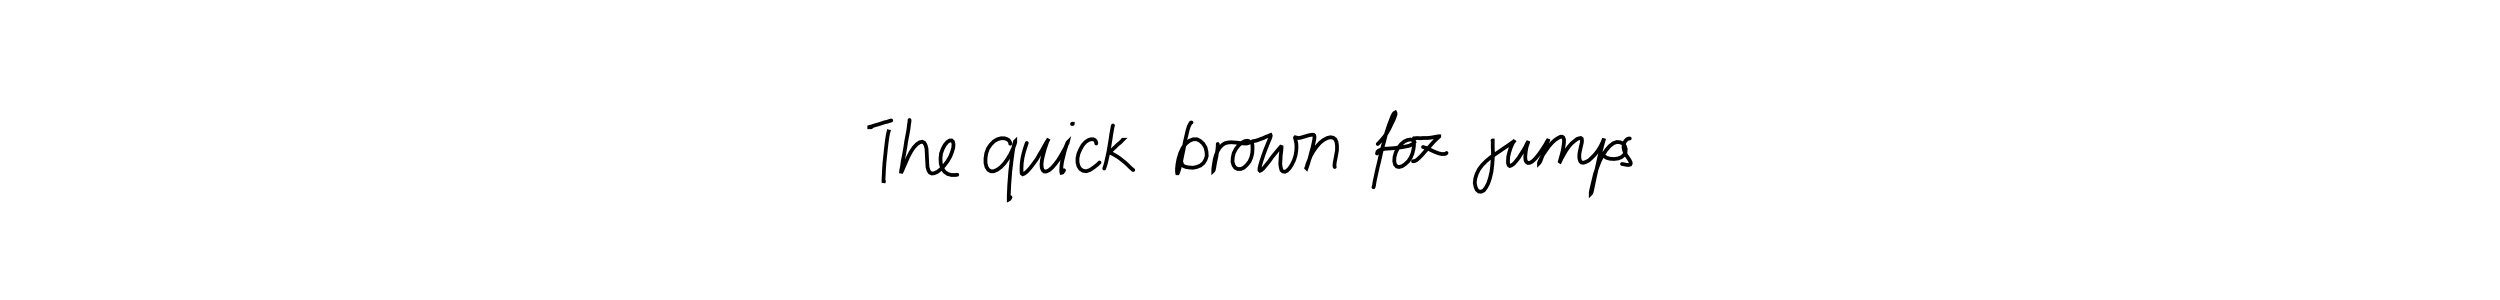
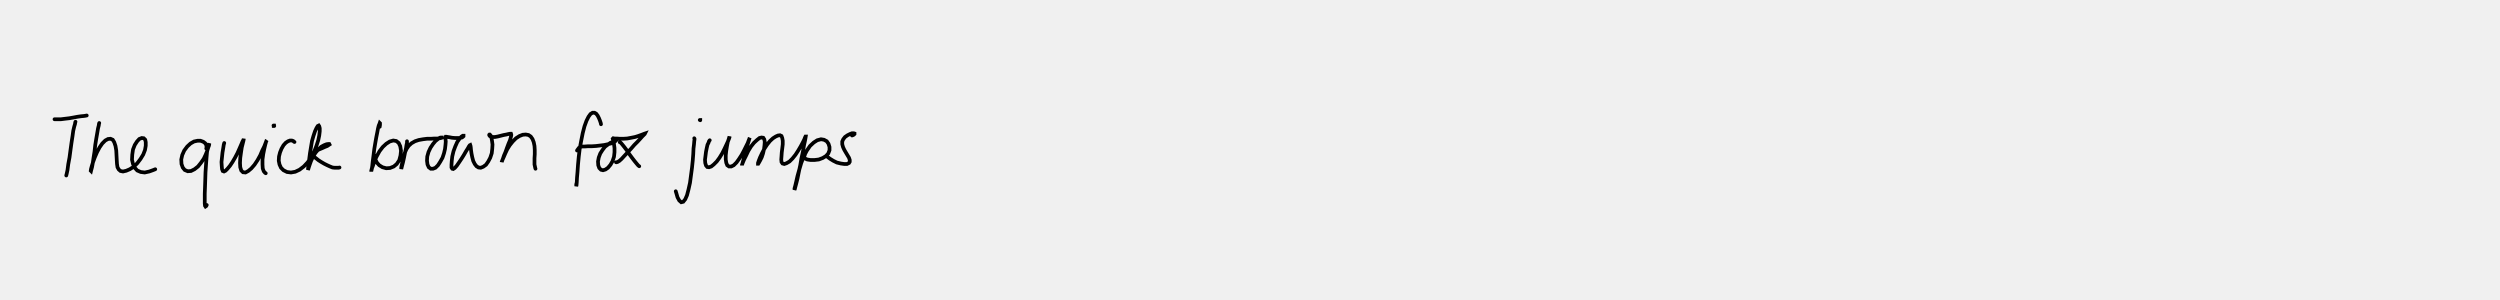
<svg xmlns="http://www.w3.org/2000/svg" viewBox="0 0 1000 120">
-   <rect width="1000" height="120" fill="white" />
-   <path d="M0,0 M355.5,52.2 L355.6,52.1 L355.6,52.0 L355.5,52.3 L355.3,53.1 L355.0,54.6 L354.7,56.7 L354.4,59.2 L354.1,62.1 L353.8,64.9 L353.6,67.7 L353.5,70.0 L353.4,71.8 L353.4,72.9 L353.4,73.1 L353.5,72.8 L353.6,72.5 M356.5,48.2 L356.4,48.2 L356.2,48.3 L355.7,48.4 L354.9,48.7 L353.9,48.9 L352.7,49.3 L351.5,49.7 L350.4,50.0 L349.4,50.3 L348.6,50.6 L348.0,50.7 L347.7,50.8 L347.7,50.9 L347.9,50.9 L348.2,50.9 L348.5,50.9 M363.8,48.0 L363.8,48.6 L363.6,49.8 L363.4,51.6 L363.0,53.8 L362.5,56.4 L362.1,59.1 L361.6,61.9 L361.1,64.4 L360.8,66.6 L360.5,68.1 L360.4,69.0 L360.4,69.3 L360.5,69.0 L360.9,68.2 L361.5,66.8 L362.3,65.0 L363.2,62.9 L364.3,60.8 L365.5,59.0 L366.7,57.7 L367.9,56.9 L368.9,56.7 L369.7,57.1 L370.2,58.0 L370.6,59.4 L370.7,61.3 L370.8,63.3 L370.9,65.2 L371.0,66.9 L371.4,68.2 L371.9,69.0 L372.7,69.4 L373.7,69.3 L375.0,68.7 L376.4,67.6 L377.7,66.2 L379.0,64.5 L380.1,62.6 L380.8,60.8 L381.3,59.1 L381.4,57.7 L381.2,56.7 L380.7,56.2 L379.9,56.2 L378.9,56.8 L377.9,58.0 L377.1,59.5 L376.4,61.4 L376.2,63.4 L376.3,65.4 L376.8,67.2 L377.8,68.7 L379.1,69.6 L380.6,70.0 L382.0,70.0 L382.9,69.9 M404.1,57.5 L404.1,57.2 L403.9,56.7 L403.5,56.1 L402.7,55.6 L401.7,55.3 L400.4,55.3 L399.0,55.7 L397.6,56.5 L396.3,57.8 L395.2,59.4 L394.5,61.3 L394.2,63.3 L394.2,65.2 L394.6,66.8 L395.3,67.9 L396.3,68.5 L397.5,68.5 L398.9,67.9 L400.4,66.8 L401.8,65.3 L403.0,63.6 L404.1,61.8 L404.9,60.1 L405.5,58.7 L405.9,57.6 L406.1,56.9 L406.1,56.5 L406.0,56.6 L405.9,57.1 L405.6,58.0 L405.3,59.5 L405.0,61.4 L404.7,63.6 L404.4,66.1 L404.1,68.6 L403.9,71.3 L403.7,73.8 L403.6,76.1 L403.5,78.0 L403.5,79.2 L403.5,79.8 L403.7,79.7 L404.0,79.3 L404.2,78.9 M410.7,57.2 L410.7,57.2 L410.6,57.5 L410.4,58.1 L410.0,59.3 L409.5,61.0 L409.0,63.1 L408.7,65.2 L408.6,67.1 L408.6,68.5 L408.7,69.4 L409.1,69.7 L409.8,69.4 L410.8,68.6 L412.0,67.3 L413.3,65.6 L414.7,63.7 L415.9,61.6 L417.1,59.6 L418.0,57.9 L418.8,56.6 L419.3,55.8 L419.5,55.5 L419.4,55.7 L419.0,56.4 L418.5,57.8 L417.9,59.6 L417.3,61.8 L416.8,63.9 L416.6,65.7 L416.7,67.1 L417.1,68.1 L417.7,68.6 L418.5,68.6 L419.6,68.1 L420.8,67.1 L422.1,65.6 L423.3,64.0 L424.4,62.2 L425.3,60.6 L426.1,59.2 L426.6,58.0 L427.0,57.3 L427.1,56.9 L427.0,57.0 L426.8,57.5 L426.4,58.7 L425.9,60.3 L425.4,62.3 L424.9,64.3 L424.6,66.2 L424.5,67.7 L424.5,68.7 L424.6,69.1 L425.0,69.0 L425.3,68.6 L425.6,68.1 M428.8,49.6 L428.9,49.5 L429.0,49.5 L429.1,49.5 L429.1,49.6 M438.5,57.4 L438.5,57.0 L438.3,56.5 L437.9,56.0 L437.3,55.7 L436.4,55.7 L435.4,56.0 L434.2,56.8 L433.1,58.0 L432.2,59.6 L431.4,61.4 L431.0,63.2 L431.0,65.0 L431.4,66.5 L432.1,67.6 L433.2,68.3 L434.5,68.5 L436.0,68.0 L437.6,66.9 L439.0,65.8 L439.8,65.0 M445.2,50.2 L445.1,50.4 L445.0,50.9 L444.8,52.0 L444.5,53.7 L444.2,55.8 L443.8,58.2 L443.4,60.6 L442.9,62.9 L442.5,64.7 L442.1,66.2 L441.8,67.0 L441.7,67.4 M449.1,55.9 L449.2,55.9 L449.1,56.0 L448.7,56.4 L448.1,57.0 L447.1,57.8 L446.1,58.8 L445.2,59.6 L444.5,60.3 L444.1,60.8 L443.9,61.0 L444.0,61.1 L444.5,61.3 L445.1,61.6 L446.0,62.1 L447.0,62.7 L448.0,63.4 L449.0,64.2 L450.0,65.0 L450.9,65.8 L451.7,66.6 L452.3,67.2 L452.8,67.6 L453.1,67.9 L453.3,68.0 M476.6,49.0 L476.5,49.0 L476.3,49.1 L476.0,49.6 L475.5,50.6 L475.0,52.2 L474.5,54.4 L473.9,57.0 L473.4,59.9 L472.8,62.7 L472.3,65.3 L471.8,67.2 L471.4,68.6 L471.1,69.3 L470.9,69.3 L470.8,68.7 L470.8,67.4 L471.0,65.6 L471.4,63.5 L472.1,61.2 L473.1,59.1 L474.4,57.4 L475.8,56.3 L477.3,55.7 L478.8,55.7 L480.1,56.4 L481.3,57.5 L482.2,59.0 L482.6,60.7 L482.7,62.4 L482.2,63.9 L481.4,65.2 L480.2,66.2 L478.7,66.8 L477.2,67.1 L475.7,67.0 L474.4,66.8 L473.4,66.4 L472.9,65.9 L472.7,65.5 L472.7,65.2 M487.1,57.6 L487.1,57.8 L487.1,58.4 L487.0,59.5 L486.8,61.0 L486.5,62.9 L486.1,64.7 L485.8,66.4 L485.6,67.6 L485.4,68.2 L485.3,68.3 L485.3,67.9 L485.4,66.9 L485.6,65.5 L485.9,63.7 L486.4,62.0 L487.1,60.3 L487.9,59.0 L488.9,58.0 L490.0,57.3 L491.2,57.0 L492.5,56.9 L493.8,57.0 L495.2,57.1 L496.5,57.3 L497.7,57.4 L498.7,57.4 L499.4,57.2 L499.8,57.0 L499.8,56.7 L499.4,56.4 L498.8,56.3 L497.8,56.5 L496.7,57.1 L495.5,58.1 L494.4,59.5 L493.5,61.2 L493.1,63.0 L493.0,64.7 L493.4,66.1 L494.1,67.1 L495.1,67.6 L496.3,67.6 L497.5,67.1 L498.7,66.0 L499.8,64.6 L500.5,63.0 L500.9,61.3 L501.0,59.8 L501.0,58.5 L500.9,57.5 L500.8,56.9 L500.9,56.6 L501.1,56.5 L501.6,56.4 L502.3,56.3 L503.2,56.0 L504.3,55.6 L505.4,55.2 L506.4,54.7 L507.3,54.4 L507.9,54.1 L508.2,54.0 L508.3,54.3 L508.1,55.1 L507.6,56.3 L506.9,58.0 L506.1,60.0 L505.3,62.2 L504.6,64.3 L504.1,66.0 L503.8,67.3 L503.8,68.1 L504.0,68.3 L504.5,68.1 L505.3,67.4 L506.3,66.2 L507.6,64.6 L508.8,62.9 L510.1,61.3 L511.1,60.1 L511.9,59.2 L512.3,58.7 L512.6,58.8 L512.6,59.3 L512.5,60.5 L512.3,62.0 L512.2,63.8 L512.1,65.6 L512.3,67.0 L512.6,68.1 L513.2,68.6 L514.0,68.7 L514.8,68.3 L515.8,67.3 L516.7,65.9 L517.6,64.1 L518.2,62.2 L518.5,60.4 L518.6,58.7 L518.5,57.3 L518.3,56.3 L518.1,55.5 L518.0,55.1 L518.1,54.9 L518.2,54.9 L518.4,55.0 L518.8,55.1 L519.4,55.2 L520.2,55.1 L521.2,54.8 L522.2,54.5 L523.2,54.2 L524.1,54.0 L524.8,53.9 L525.4,53.9 L525.7,54.2 L525.8,54.8 L525.7,55.8 L525.4,57.3 L525.0,59.1 L524.4,61.2 L523.9,63.2 L523.4,64.9 L523.0,66.2 L522.7,67.0 L522.6,67.3 L522.5,67.2 L522.7,66.7 L523.0,65.6 L523.6,64.1 L524.3,62.3 L525.4,60.4 L526.6,58.7 L528.0,57.1 L529.4,56.0 L530.9,55.2 L532.2,54.9 L533.3,55.1 L534.1,55.7 L534.6,56.8 L534.8,58.3 L534.8,60.0 L534.5,61.8 L534.2,63.4 L533.9,64.9 L533.8,65.9 L533.8,66.5 L533.9,66.8 M551.1,57.6 L551.6,57.1 L552.5,56.1 L553.7,54.7 L554.8,53.1 L555.8,51.3 L556.6,49.6 L557.4,48.0 L557.9,46.7 L558.2,45.8 L558.2,45.2 L558.1,45.0 L557.6,45.3 L557.0,46.3 L556.3,48.1 L555.4,50.5 L554.4,53.6 L553.5,57.1 L552.5,60.8 L551.7,64.4 L550.9,67.7 L550.3,70.5 L549.8,72.8 L549.6,74.2 L549.4,74.9 M550.8,61.4 L550.9,61.1 L551.0,60.7 L551.4,60.3 L552.0,60.0 L552.9,59.7 L554.1,59.5 L555.6,59.4 L557.2,59.3 L558.9,59.1 L560.7,58.9 L562.3,58.6 L563.7,58.3 L564.7,57.8 L565.5,57.4 L565.8,56.9 L565.6,56.4 L565.1,56.0 L564.2,55.8 L563.0,56.0 L561.7,56.6 L560.4,57.7 L559.2,59.2 L558.3,61.0 L557.8,62.8 L557.7,64.5 L558.0,65.8 L558.7,66.6 L559.6,66.8 L560.8,66.5 L562.0,65.7 L563.3,64.5 L564.3,63.0 L565.0,61.3 L565.4,59.6 L565.6,58.1 L565.5,56.9 L565.4,56.1 L565.4,55.6 L565.6,55.3 L566.1,55.3 L566.9,55.2 L568.0,55.3 L569.3,55.2 L570.8,55.2 L572.1,55.1 L573.3,54.9 L574.3,54.7 L575.0,54.6 L575.5,54.5 L575.7,54.5 L575.7,54.6 L575.4,54.9 L574.7,55.5 L573.8,56.4 L572.6,57.7 L571.4,59.1 L570.0,60.6 L568.8,62.0 L567.6,63.2 L566.7,64.0 L565.9,64.4 L565.4,64.5 L565.2,64.5 M569.2,58.8 L569.8,59.0 L570.6,59.2 L571.7,59.7 L572.7,60.2 L573.8,60.7 L574.8,61.1 L575.7,61.4 L576.6,61.6 L577.3,61.6 L577.8,61.6 L578.2,61.5 L578.4,61.4 L578.5,61.3 L578.6,61.2 L578.6,61.2 M597.0,56.2 L597.1,56.2 L597.1,56.4 L597.1,56.8 L597.1,57.7 L597.1,59.1 L597.2,61.0 L597.1,63.4 L596.9,66.0 L596.6,68.6 L596.0,71.2 L595.3,73.3 L594.4,75.0 L593.5,76.2 L592.4,76.7 L591.5,76.6 L590.7,75.9 L590.2,74.7 L589.9,73.2 L590.1,71.4 L590.7,69.5 L591.6,67.7 L592.9,66.0 L594.5,64.4 L596.3,62.9 L598.2,61.6 L600.1,60.3 L601.7,59.2 L603.2,58.2 L604.3,57.4 L605.2,56.8 L605.8,56.3 L606.0,56.0 L606.0,56.0 L605.8,56.3 L605.3,56.9 L604.8,57.9 L604.2,59.3 L603.7,60.9 L603.3,62.6 L603.2,64.1 L603.2,65.3 L603.5,66.1 L603.9,66.4 L604.5,66.2 L605.4,65.6 L606.4,64.5 L607.5,63.1 L608.5,61.5 L609.5,59.9 L610.3,58.5 L610.8,57.4 L611.2,56.8 L611.4,56.4 L611.4,56.4 L611.3,56.7 L611.1,57.4 L610.7,58.5 L610.4,59.9 L610.2,61.5 L610.1,62.9 L610.2,64.1 L610.6,64.8 L611.2,65.2 L612.0,65.1 L612.9,64.6 L614.0,63.6 L615.1,62.3 L616.2,60.8 L617.2,59.3 L618.1,57.9 L618.7,56.8 L619.2,56.0 L619.4,55.6 L619.4,55.6 L619.3,56.0 L618.9,57.0 L618.4,58.4 L617.8,60.1 L617.2,61.8 L616.6,63.3 L616.2,64.4 L615.8,65.1 L615.6,65.3 L615.6,65.1 L615.9,64.4 L616.4,63.4 L617.2,61.9 L618.3,60.3 L619.5,58.6 L620.8,57.1 L622.0,56.0 L623.2,55.2 L624.2,54.7 L624.9,54.7 L625.3,55.0 L625.6,55.8 L625.6,57.0 L625.4,58.5 L625.1,60.2 L624.7,61.8 L624.3,63.2 L624.0,64.3 L623.8,65.0 L623.7,65.2 L623.8,65.1 L624.1,64.5 L624.6,63.4 L625.4,62.0 L626.3,60.4 L627.4,58.8 L628.6,57.4 L629.8,56.4 L630.8,55.6 L631.7,55.3 L632.3,55.2 L632.7,55.5 L632.8,56.2 L632.7,57.2 L632.4,58.4 L632.1,59.8 L631.8,61.2 L631.7,62.5 L631.8,63.6 L632.1,64.5 L632.6,65.0 L633.4,65.1 L634.3,64.8 L635.5,64.2 L636.7,63.1 L637.9,61.9 L639.0,60.5 L639.9,59.1 L640.6,57.8 L641.1,56.7 L641.4,55.9 L641.6,55.5 L641.6,55.6 L641.5,56.0 L641.2,57.0 L640.8,58.5 L640.3,60.5 L639.7,62.9 L639.1,65.6 L638.5,68.3 L637.9,71.0 L637.4,73.4 L637.0,75.3 L636.7,76.7 L636.4,77.4 L636.3,77.5 L636.3,77.0 L636.5,75.9 L636.9,74.2 L637.4,72.1 L638.0,69.6 L638.9,67.0 L639.9,64.4 L641.1,62.1 L642.5,60.0 L643.9,58.4 L645.3,57.3 L646.7,56.8 L648.0,56.9 L649.2,57.4 L649.9,58.4 L650.3,59.6 L650.2,60.9 L649.6,62.0 L648.5,62.9 L647.2,63.4 L645.6,63.6 L644.0,63.5 L642.6,63.1 L641.6,62.4 L640.9,61.8 L640.6,61.3 M651.9,55.4 L651.8,55.4 L651.6,55.4 L651.2,55.5 L650.8,55.7 L650.3,56.2 L649.8,56.9 L649.5,57.9 L649.4,58.9 L649.6,60.0 L650.0,61.1 L650.5,62.1 L651.2,63.1 L651.8,64.0 L652.2,64.8 L652.3,65.4 L652.1,65.8 L651.4,66.0 L650.4,65.9 L649.5,65.7 L648.8,65.6 " stroke="black" stroke-width="1.5" fill="none" stroke-linecap="round" />
+   <path d="M340.8,54.2 L341.1,54.1 L341.5,53.9 L341.8,53.6 L341.8,53.4 L341.5,53.3 L340.8,53.3 L340.0,53.6 L339.0,54.1 L338.0,54.8 L337.3,55.7 L336.9,56.6 L336.9,57.7 L337.2,58.8 L337.7,59.9 L338.4,61.1 L339.0,62.1 L339.6,63.1 L339.9,64.0 L339.9,64.7 L339.6,65.2 L338.8,65.6 L337.7,65.6 L336.3,65.4 L334.7,65.0 L333.3,64.3 L332.0,63.5 L331.2,62.9 L330.7,62.5 M283.9,56.1 L283.8,56.2 L283.6,56.5 L283.4,57.1 L283.0,57.9 L282.7,59.2 L282.4,60.7 L282.2,62.3 L282.0,63.9 L282.1,65.2 L282.4,66.2 L282.9,66.8 L283.6,66.9 L284.5,66.6 L285.5,65.8 L286.7,64.6 L287.8,63.1 L288.9,61.3 L289.8,59.5 L290.6,57.8 L291.2,56.5 L291.6,55.5 L291.8,54.9 L291.8,54.6 L291.7,54.9 L291.5,55.6 L291.1,56.8 L290.8,58.4 L290.5,60.3 L290.3,62.1 L290.3,63.8 L290.5,65.1 L290.9,66.1 L291.6,66.6 L292.5,66.6 L293.5,66.1 L294.6,65.0 L295.6,63.6 L296.7,61.9 L297.6,60.2 L298.4,58.6 L299.1,57.2 L299.5,56.1 L299.8,55.4 L299.9,55.1 L299.8,55.3 L299.6,56.0 L299.2,57.3 L298.7,58.9 L298.2,60.8 L297.7,62.6 L297.3,64.2 L297.0,65.3 L296.8,66.0 L296.8,66.2 L296.8,65.9 L297.1,65.1 L297.6,63.9 L298.4,62.3 L299.3,60.4 L300.4,58.6 L301.6,57.1 L302.8,56.0 L303.8,55.2 L304.6,55.0 L305.3,55.1 L305.7,55.7 L305.9,56.7 L305.8,58.1 L305.6,59.7 L305.2,61.4 L304.7,62.9 L304.1,64.1 L303.6,65.0 L303.3,65.5 L303.2,65.5 L303.2,65.2 L303.5,64.3 L304.0,63.0 L304.8,61.3 L305.7,59.6 L306.8,57.9 L308.0,56.4 L309.2,55.3 L310.3,54.6 L311.2,54.2 L312.0,54.1 L312.6,54.4 L312.9,55.2 L313.1,56.3 L313.1,57.7 L312.9,59.4 L312.7,61.0 L312.6,62.5 L312.5,63.8 L312.6,64.8 L313.0,65.4 L313.7,65.6 L314.6,65.3 L315.8,64.6 L317.0,63.4 L318.2,61.9 L319.3,60.2 L320.3,58.5 L321.1,57.0 L321.7,55.8 L322.0,55.0 L322.2,54.6 L322.3,54.6 L322.2,55.2 L322.0,56.3 L321.6,58.1 L321.2,60.5 L320.6,63.2 L320.1,66.1 L319.5,68.9 L319.0,71.4 L318.5,73.4 L318.1,74.9 L317.9,75.7 L317.8,75.9 L317.8,75.4 L318.1,74.3 L318.5,72.6 L319.0,70.4 L319.7,67.9 L320.5,65.2 L321.5,62.6 L322.7,60.3 L324.0,58.4 L325.5,57.0 L326.9,56.1 L328.4,55.7 L329.6,55.9 L330.7,56.5 L331.4,57.5 L331.8,58.8 L331.8,60.1 L331.3,61.4 L330.4,62.4 L329.1,63.2 L327.5,63.8 L325.8,64.0 L324.2,64.0 L322.9,63.8 L322.0,63.4 L321.7,62.9 L321.7,62.4 L321.9,62.1 M279.9,48.0 L279.9,48.0 L280.0,48.0 L280.1,48.0 L280.1,48.1 M277.7,55.3 L277.7,55.3 L277.8,55.5 L277.8,55.8 L277.7,56.5 L277.6,57.7 L277.4,59.4 L277.3,61.6 L277.1,64.2 L276.8,67.1 L276.4,70.1 L276.0,73.1 L275.4,75.8 L274.8,78.1 L274.1,79.7 L273.3,80.7 L272.5,80.9 L271.7,80.2 L271.0,78.9 L270.6,77.5 L270.3,76.5 M247.9,56.9 L248.0,56.9 L248.2,57.0 L248.5,57.3 L249.0,57.9 L249.8,58.9 L250.7,60.1 L251.7,61.6 L252.8,63.1 L253.8,64.4 L254.7,65.5 L255.3,66.2 L255.7,66.5 M230.8,60.2 L231.0,59.9 L231.3,59.5 L231.6,59.1 L232.1,58.8 L232.9,58.6 L233.9,58.6 L235.2,58.5 L236.8,58.5 L238.4,58.4 L240.1,58.2 L241.7,58.0 L243.1,57.7 L244.3,57.4 L245.1,57.2 L245.6,57.0 L245.8,56.8 L245.6,56.8 L245.0,56.8 L244.2,57.1 L243.2,57.8 L242.0,58.7 L241.0,60.0 L240.1,61.4 L239.5,63.0 L239.2,64.6 L239.3,66.1 L239.7,67.2 L240.4,67.9 L241.2,68.1 L242.2,67.8 L243.2,67.1 L244.2,65.9 L245.0,64.5 L245.6,62.7 L245.8,60.9 L245.8,59.2 L245.6,57.7 L245.4,56.6 L245.2,55.9 L245.1,55.5 L245.3,55.3 L245.8,55.4 L246.7,55.4 L247.9,55.5 L249.3,55.5 L250.9,55.4 L252.5,55.1 L254.0,54.8 L255.3,54.4 L256.4,54.0 L257.2,53.7 L257.7,53.5 L258.0,53.4 L257.9,53.6 L257.6,53.9 L256.9,54.6 L256.1,55.5 L255.0,56.7 L253.7,58.0 L252.4,59.5 L251.0,61.0 L249.7,62.4 L248.6,63.6 L247.7,64.4 L247.0,64.8 L246.6,64.9 L246.4,64.9 M240.4,49.7 L240.3,49.2 L240.0,48.3 L239.6,47.3 L239.1,46.3 L238.5,45.5 L237.8,45.1 L237.0,45.1 L236.2,45.6 L235.4,46.7 L234.6,48.3 L233.8,50.5 L233.1,53.2 L232.5,56.2 L231.9,59.4 L231.5,62.7 L231.2,65.9 L231.0,68.8 L230.8,71.1 L230.7,73.0 L230.6,74.1 L230.5,74.5 L230.5,74.3 L230.5,73.8 L230.6,73.3 M162.8,56.5 L162.8,56.5 L162.8,56.7 L162.8,57.1 L162.6,58.0 L162.4,59.3 L162.0,61.1 L161.6,63.1 L161.2,64.9 L160.8,66.4 L160.6,67.2 L160.5,67.6 L160.5,67.5 L160.5,67.0 L160.7,66.0 L161.0,64.6 L161.4,63.0 L161.9,61.2 L162.6,59.6 L163.5,58.3 L164.6,57.3 L166.0,56.5 L167.5,56.0 L169.2,55.7 L170.8,55.5 L172.4,55.5 L173.8,55.4 L175.0,55.4 L175.9,55.3 L176.4,55.2 L176.7,55.1 L176.7,55.0 L176.4,55.0 L175.9,55.1 L175.2,55.6 L174.2,56.4 L173.2,57.6 L172.2,59.1 L171.4,60.8 L170.9,62.6 L170.8,64.3 L171.0,65.8 L171.5,66.9 L172.3,67.5 L173.2,67.5 L174.2,67.1 L175.2,66.1 L176.1,64.7 L177.0,63.1 L177.6,61.3 L178.0,59.6 L178.2,57.9 L178.3,56.6 L178.2,55.6 L178.2,55.0 L178.3,54.7 L178.6,54.7 L179.1,54.8 L179.8,54.9 L180.8,55.1 L182.0,55.2 L183.1,55.2 L184.0,55.2 L184.8,55.0 L185.2,54.7 L185.4,54.5 L185.4,54.3 L185.1,54.3 L184.5,54.7 L183.8,55.5 L182.9,56.8 L182.1,58.6 L181.4,60.5 L180.9,62.6 L180.7,64.4 L180.6,65.9 L180.6,67.0 L180.9,67.5 L181.3,67.6 L181.9,67.2 L182.7,66.3 L183.6,65.0 L184.6,63.5 L185.6,61.9 L186.4,60.5 L187.1,59.4 L187.6,58.5 L187.9,58.1 L188.1,58.0 L188.2,58.3 L188.3,58.9 L188.4,60.0 L188.6,61.4 L188.9,62.9 L189.3,64.4 L189.9,65.6 L190.6,66.5 L191.4,67.0 L192.3,67.1 L193.3,66.7 L194.4,65.9 L195.3,64.6 L196.1,63.1 L196.7,61.3 L196.9,59.5 L197.0,57.8 L196.8,56.3 L196.6,55.2 L196.4,54.4 L196.1,54.0 L195.9,53.8 L195.8,53.8 L195.7,53.9 L195.7,54.1 L195.9,54.4 L196.3,54.7 L197.0,54.8 L198.0,54.8 L199.1,54.6 L200.3,54.3 L201.5,54.0 L202.6,53.8 L203.4,53.6 L204.0,53.5 L204.4,53.5 L204.5,53.8 L204.5,54.2 L204.3,55.0 L204.0,56.1 L203.4,57.5 L202.8,59.1 L202.2,60.8 L201.6,62.2 L201.2,63.4 L200.9,64.2 L200.7,64.7 L200.7,64.8 L200.8,64.5 L201.0,63.9 L201.5,62.8 L202.1,61.4 L202.9,59.7 L203.9,58.1 L205.1,56.6 L206.4,55.3 L207.8,54.4 L209.1,53.9 L210.3,53.8 L211.4,54.0 L212.3,54.6 L213.0,55.6 L213.5,56.9 L213.8,58.4 L213.9,60.0 L213.9,61.7 L213.8,63.3 L213.8,64.7 L213.8,65.8 L214.0,66.7 L214.1,67.2 L214.2,67.5 M151.9,50.7 L151.9,50.4 L152.0,50.0 L152.0,49.5 L152.0,49.3 L151.9,49.2 L151.8,49.5 L151.5,50.2 L151.2,51.4 L150.9,53.0 L150.5,55.0 L150.1,57.3 L149.7,59.7 L149.4,62.2 L149.1,64.5 L148.9,66.4 L148.7,67.7 L148.5,68.5 L148.5,68.7 L148.5,68.3 L148.7,67.5 L149.2,66.2 L149.8,64.4 L150.7,62.5 L151.8,60.5 L153.1,58.8 L154.5,57.5 L155.9,56.6 L157.3,56.2 L158.5,56.4 L159.5,57.2 L160.1,58.5 L160.4,60.3 L160.2,62.2 L159.7,64.1 L158.7,65.6 L157.5,66.6 L156.0,67.2 L154.5,67.3 L153.0,66.9 L151.7,66.1 L150.8,65.1 L150.2,63.9 L150.1,62.9 L150.1,62.3 M117.8,56.8 L117.6,56.7 L117.3,56.4 L116.7,56.2 L116.0,56.2 L115.2,56.5 L114.3,57.1 L113.4,58.1 L112.6,59.5 L112.0,61.0 L111.6,62.6 L111.5,64.3 L111.8,65.8 L112.4,67.1 L113.4,68.1 L114.8,68.8 L116.4,69.0 L118.1,68.7 L119.8,67.9 L121.5,66.6 L123.1,64.9 L124.5,62.8 L125.7,60.6 L126.6,58.3 L127.3,56.1 L127.7,54.2 L127.9,52.5 L127.9,51.3 L127.7,50.5 L127.5,50.2 L127.1,50.4 L126.6,51.2 L126.0,52.5 L125.4,54.3 L124.8,56.4 L124.4,58.8 L124.0,61.2 L123.7,63.5 L123.5,65.4 L123.3,66.8 L123.2,67.6 L123.2,67.9 L123.3,67.7 L123.5,67.0 L123.9,65.8 L124.4,64.4 L125.2,62.7 L126.2,61.1 L127.3,59.8 L128.5,58.7 L129.6,58.1 L130.6,57.7 L131.3,57.6 L131.7,57.6 L131.8,57.8 L131.5,58.0 L130.9,58.4 L129.9,58.8 L128.8,59.3 L127.6,59.8 L126.6,60.3 L125.8,60.7 L125.3,61.2 L125.1,61.6 L125.2,62.1 L125.6,62.7 L126.4,63.3 L127.4,64.1 L128.5,64.8 L129.7,65.5 L130.9,66.1 L132.0,66.6 L133.0,67.0 L133.9,67.1 L134.8,67.1 L135.4,67.1 L135.8,67.0 M109.4,50.2 L109.4,50.2 L109.4,50.2 L109.4,50.2 L109.5,50.2 L109.5,50.3 L109.6,50.3 L109.6,50.4 L109.7,50.4 M89.7,57.2 L89.5,57.9 L89.3,59.2 L89.0,61.0 L88.8,62.9 L88.6,64.8 L88.7,66.4 L88.8,67.6 L89.1,68.4 L89.6,68.6 L90.2,68.3 L91.0,67.5 L92.0,66.3 L93.0,64.8 L94.0,63.1 L95.0,61.2 L95.8,59.4 L96.5,57.8 L97.0,56.6 L97.4,55.9 L97.5,55.5 L97.5,55.6 L97.4,56.2 L97.1,57.4 L96.7,59.0 L96.4,61.0 L96.1,63.2 L96.0,65.2 L96.1,66.9 L96.5,68.2 L97.2,68.9 L98.2,69.0 L99.3,68.4 L100.5,67.4 L101.8,65.9 L103.0,64.1 L104.1,62.1 L104.9,60.2 L105.7,58.6 L106.2,57.3 L106.5,56.5 L106.7,56.1 L106.6,56.2 L106.4,56.8 L106.1,57.9 L105.7,59.6 L105.3,61.6 L105.0,63.8 L105.0,65.8 L105.1,67.4 L105.5,68.5 L106.0,69.1 L106.3,69.3 M82.5,59.4 L82.6,59.1 L82.6,58.6 L82.5,58.0 L82.1,57.3 L81.3,56.7 L80.2,56.3 L79.0,56.3 L77.6,56.6 L76.2,57.4 L74.9,58.6 L73.7,60.2 L72.9,62.0 L72.5,63.8 L72.6,65.6 L73.1,67.0 L73.9,68.0 L75.1,68.5 L76.4,68.4 L77.8,67.7 L79.2,66.6 L80.4,65.1 L81.5,63.5 L82.3,61.8 L82.9,60.3 L83.3,59.0 L83.6,58.2 L83.7,57.6 L83.7,57.4 L83.6,57.6 L83.4,58.2 L83.1,59.2 L82.8,60.9 L82.6,63.2 L82.4,66.0 L82.2,68.9 L82.1,72.0 L82.0,74.9 L81.9,77.5 L81.9,79.8 L81.9,81.4 L82.0,82.3 L82.2,82.6 L82.5,82.4 L82.7,82.0 M39.7,49.2 L39.6,49.5 L39.5,50.2 L39.2,51.4 L38.9,53.2 L38.5,55.5 L38.1,58.0 L37.8,60.7 L37.4,63.2 L37.1,65.3 L36.8,66.9 L36.5,68.0 L36.4,68.4 L36.3,68.3 L36.4,67.6 L36.7,66.5 L37.2,64.9 L37.9,63.0 L38.8,60.9 L39.8,59.0 L40.9,57.4 L42.1,56.2 L43.2,55.6 L44.2,55.5 L45.1,55.9 L45.7,56.9 L46.2,58.4 L46.5,60.2 L46.6,62.1 L46.7,64.0 L46.8,65.6 L47.0,66.9 L47.5,67.8 L48.2,68.4 L49.2,68.6 L50.5,68.3 L51.9,67.7 L53.5,66.7 L54.9,65.3 L56.2,63.6 L57.3,61.8 L58.0,60.0 L58.3,58.3 L58.3,56.9 L58.1,55.9 L57.5,55.3 L56.7,55.2 L55.7,55.6 L54.8,56.6 L53.9,58.0 L53.2,59.8 L52.9,61.9 L52.8,63.9 L53.2,65.6 L53.9,67.1 L54.9,68.2 L56.3,68.8 L57.9,69.0 L59.7,68.6 L61.1,68.1 L62.1,67.7 M34.7,46.2 L34.6,46.2 L34.2,46.3 L33.5,46.4 L32.4,46.5 L31.0,46.7 L29.4,47.0 L27.7,47.3 L26.0,47.5 L24.4,47.7 L23.1,47.7 L22.3,47.7 L21.8,47.7 M30.2,48.7 L30.1,48.9 L30.0,49.6 L29.7,50.6 L29.3,52.3 L29.0,54.5 L28.6,57.1 L28.2,60.0 L27.8,63.0 L27.3,65.7 L27.0,68.0 L26.7,69.4 L26.5,70.2 " stroke="black" stroke-width="1.49" fill="none" stroke-linecap="round" />
</svg>
